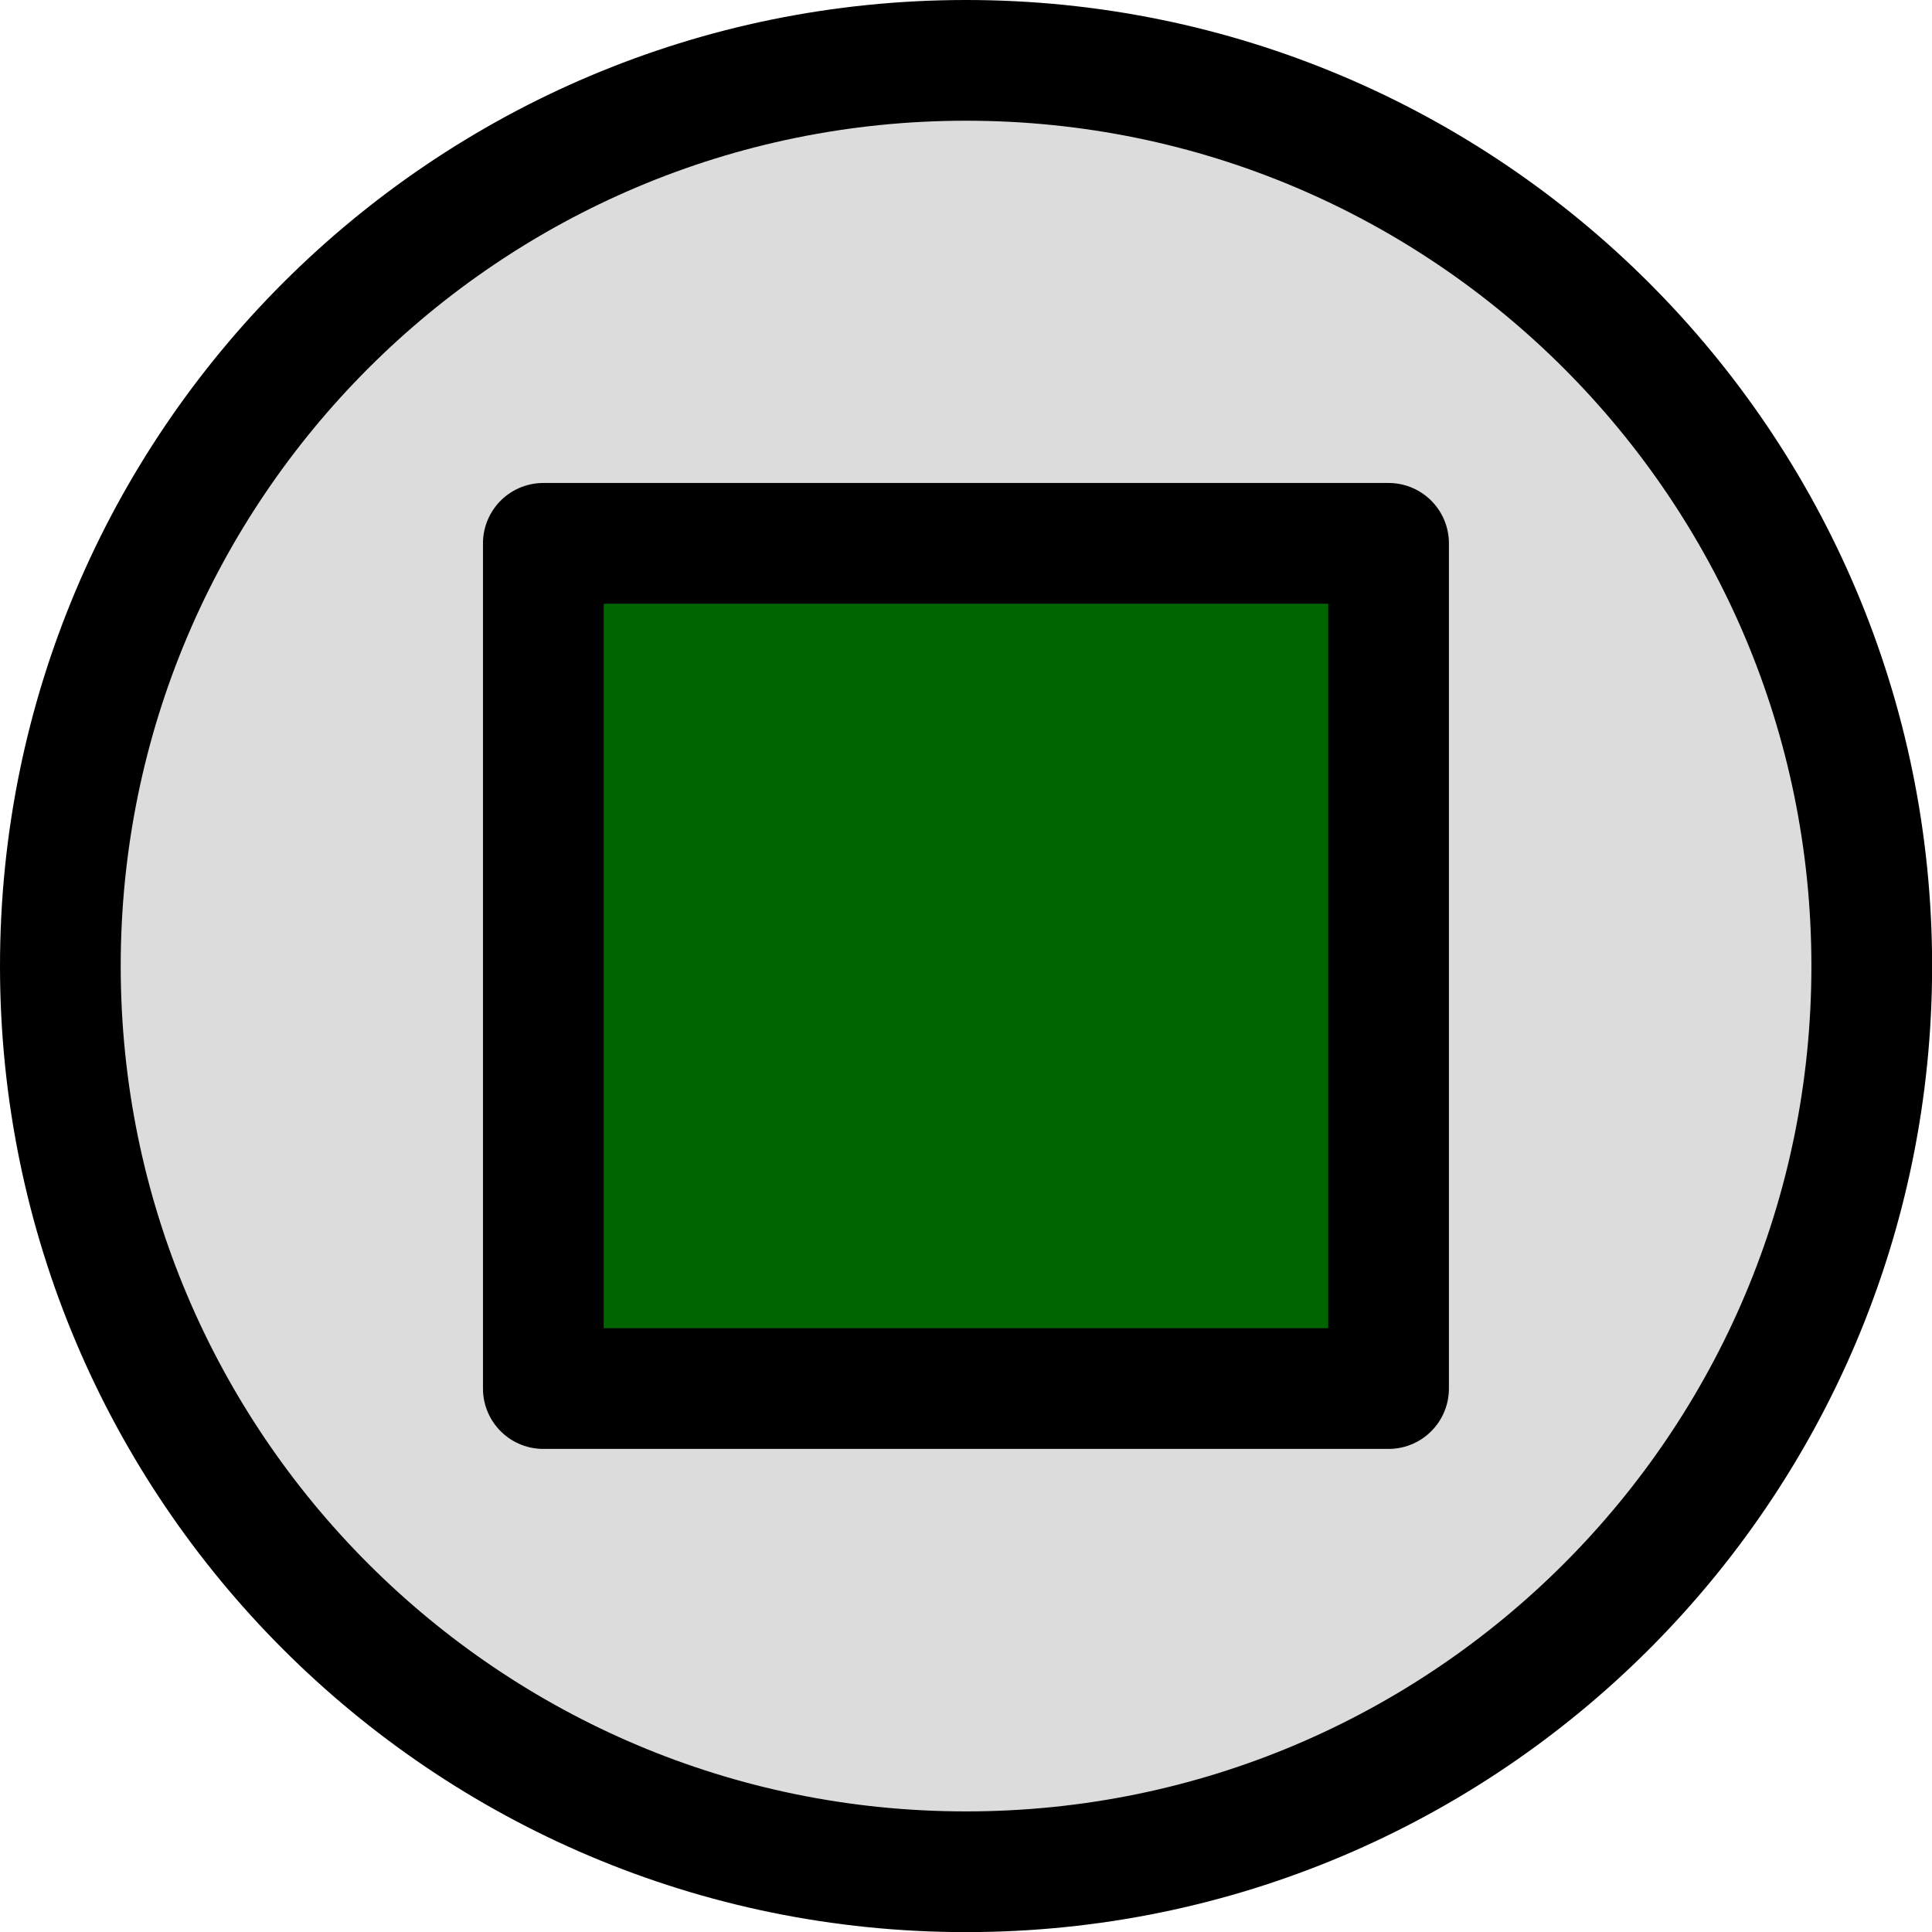
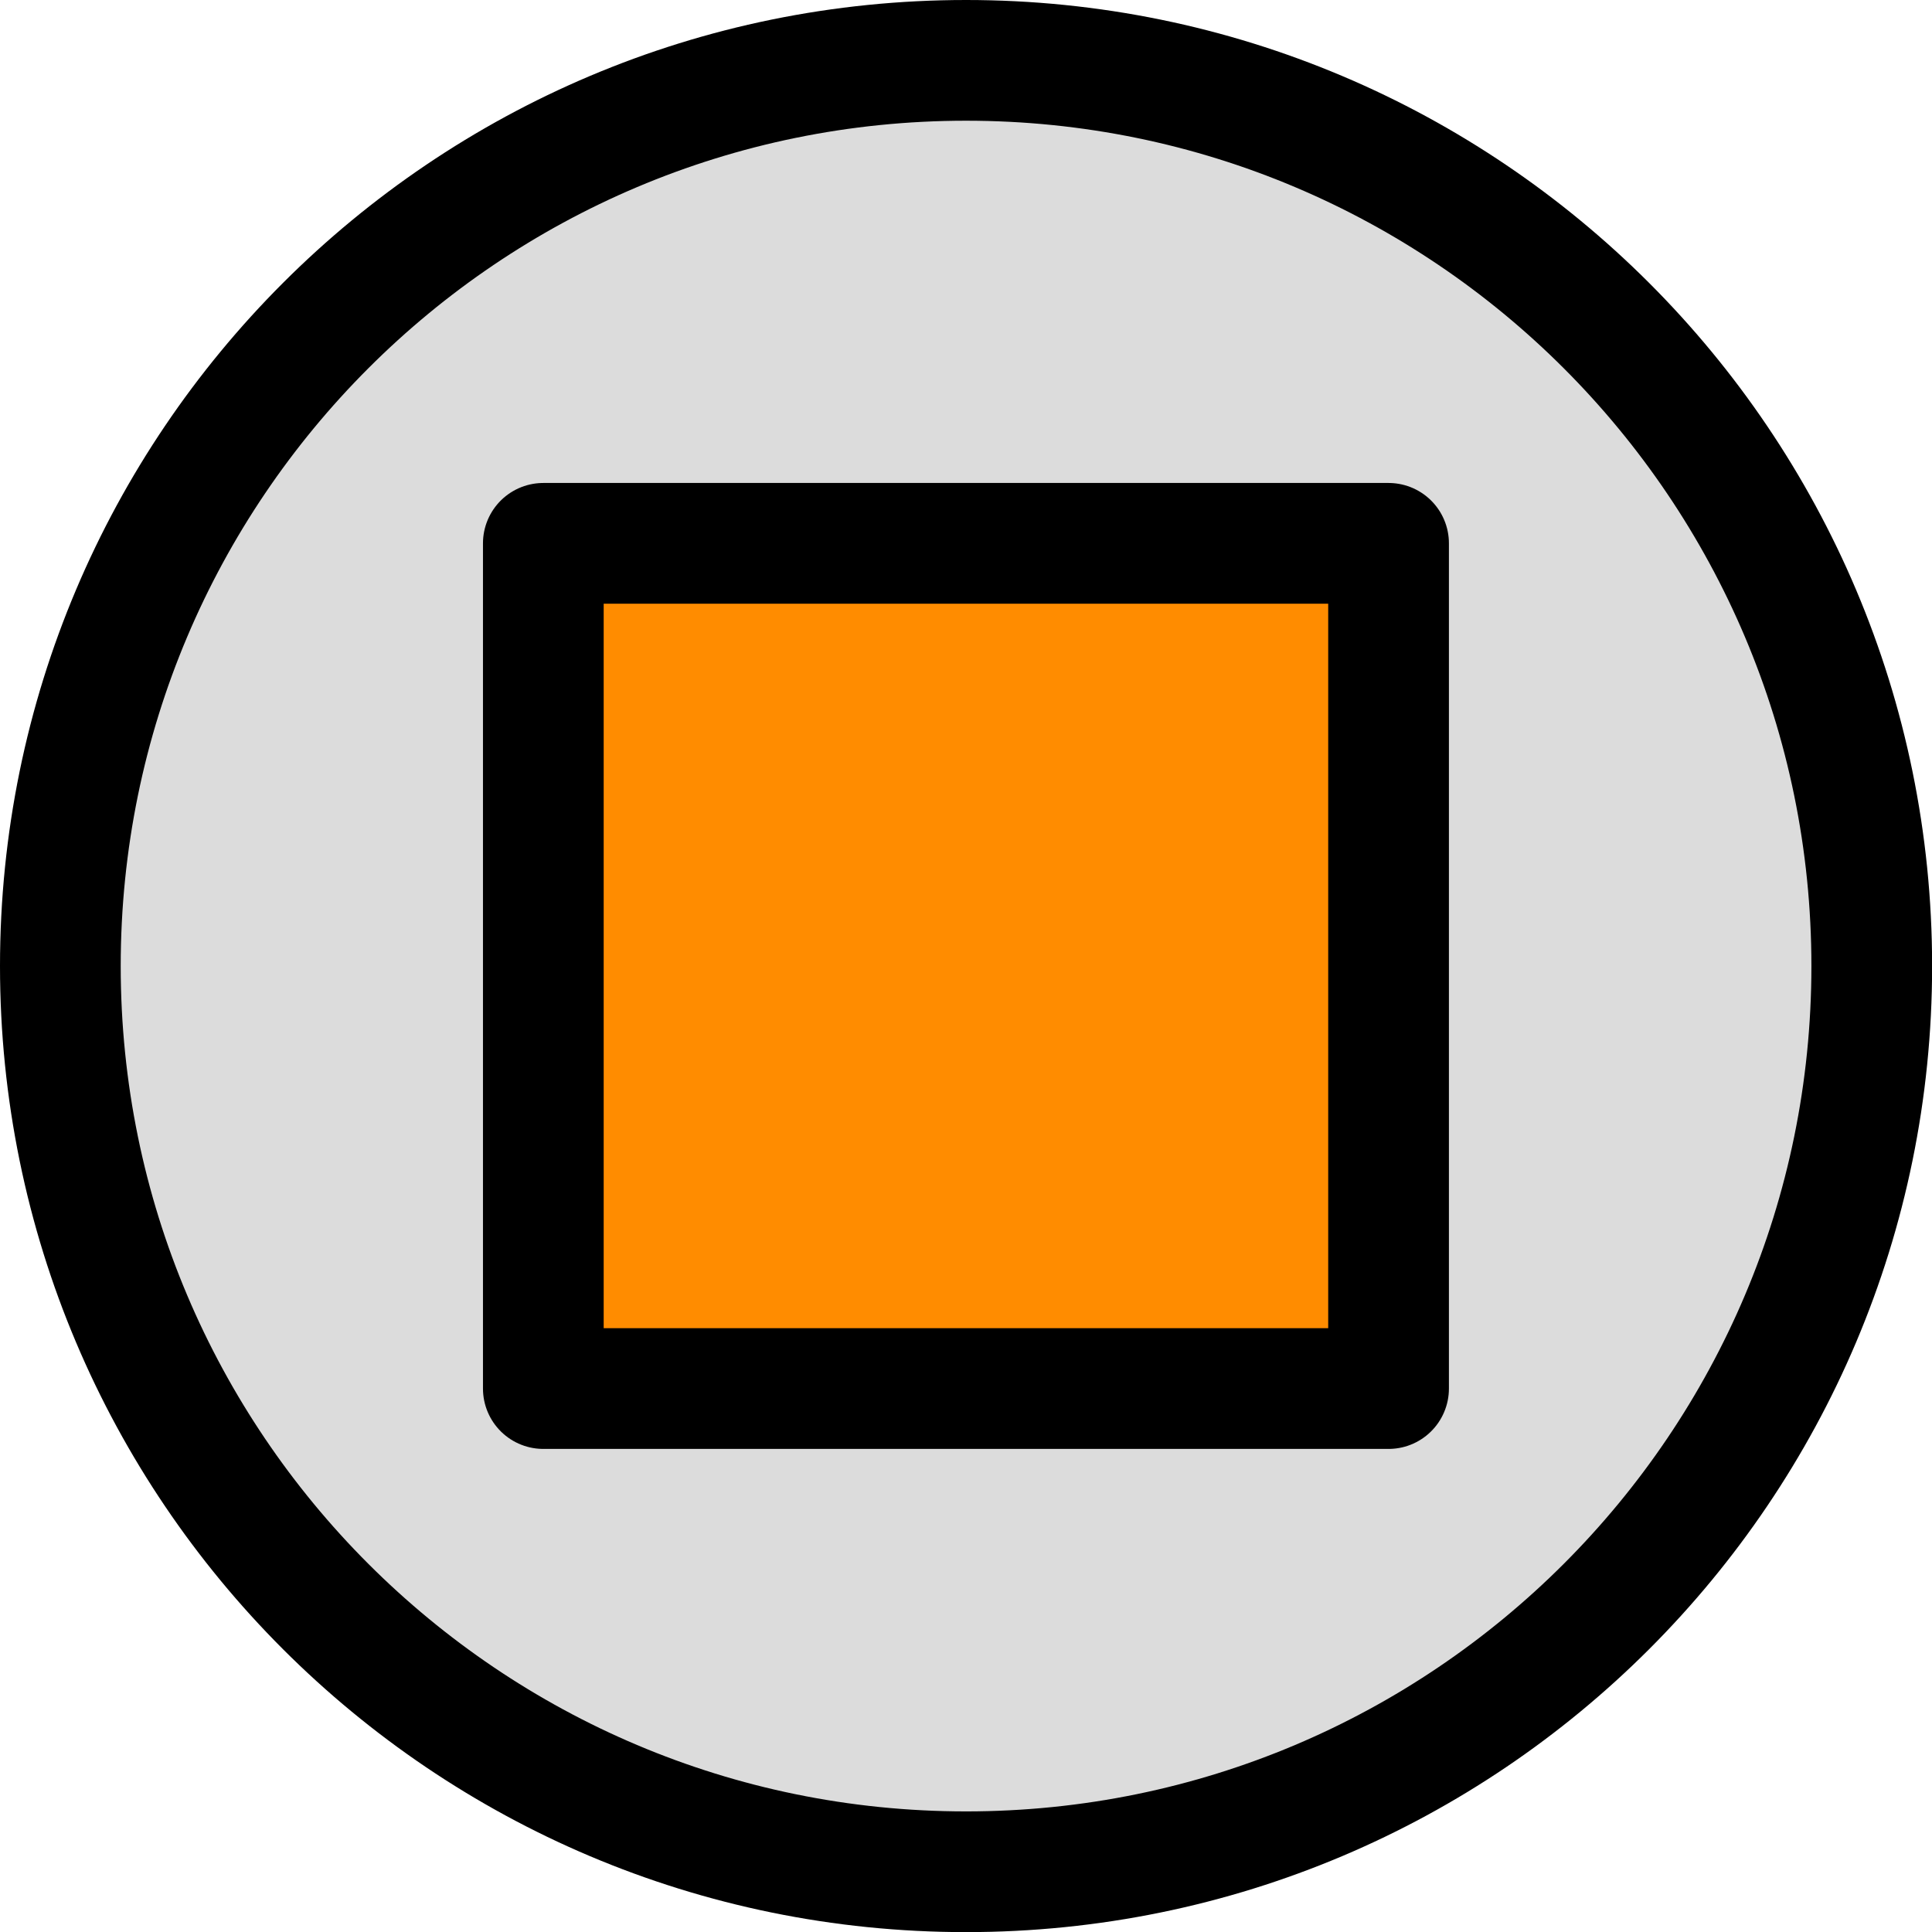
<svg xmlns="http://www.w3.org/2000/svg" width="64" height="64" viewBox="0 0 16.933 16.933" version="1.1" id="svg5">
  <defs id="defs2" />
  <g id="layer1">
    <circle style="fill:#dcdcdc;fill-opacity:1;stroke:#000000;stroke-width:1.058;stroke-linecap:round;stroke-linejoin:round;stroke-dasharray:none;stroke-opacity:1" id="path2978" transform="rotate(-90)" cx="-8.467" cy="8.467" r="7.938" />
    <path style="fill:none;fill-opacity:1;stroke:#006400;stroke-width:0;stroke-linecap:round;stroke-linejoin:round;stroke-dasharray:none;stroke-opacity:1" id="path5074" d="M -1.398,-6.881 A 2.91,2.91 0 0 1 0.932,-9.733 2.91,2.91 0 0 1 4.191,-8.018" transform="scale(-1)" />
-     <rect style="fill:#006400;fill-opacity:1;stroke:#000000;stroke-width:1.058;stroke-linecap:round;stroke-linejoin:round;stroke-dasharray:none;stroke-opacity:1" id="rect4904" width="7.408" height="7.408" x="4.762" y="4.762" />
+     <rect style="fill:#ff8c00;fill-opacity:1;stroke:#000000;stroke-width:1.058;stroke-linecap:round;stroke-linejoin:round;stroke-dasharray:none;stroke-opacity:1" id="rect4904" width="7.408" height="7.408" x="4.762" y="4.762" />
  </g>
</svg>
